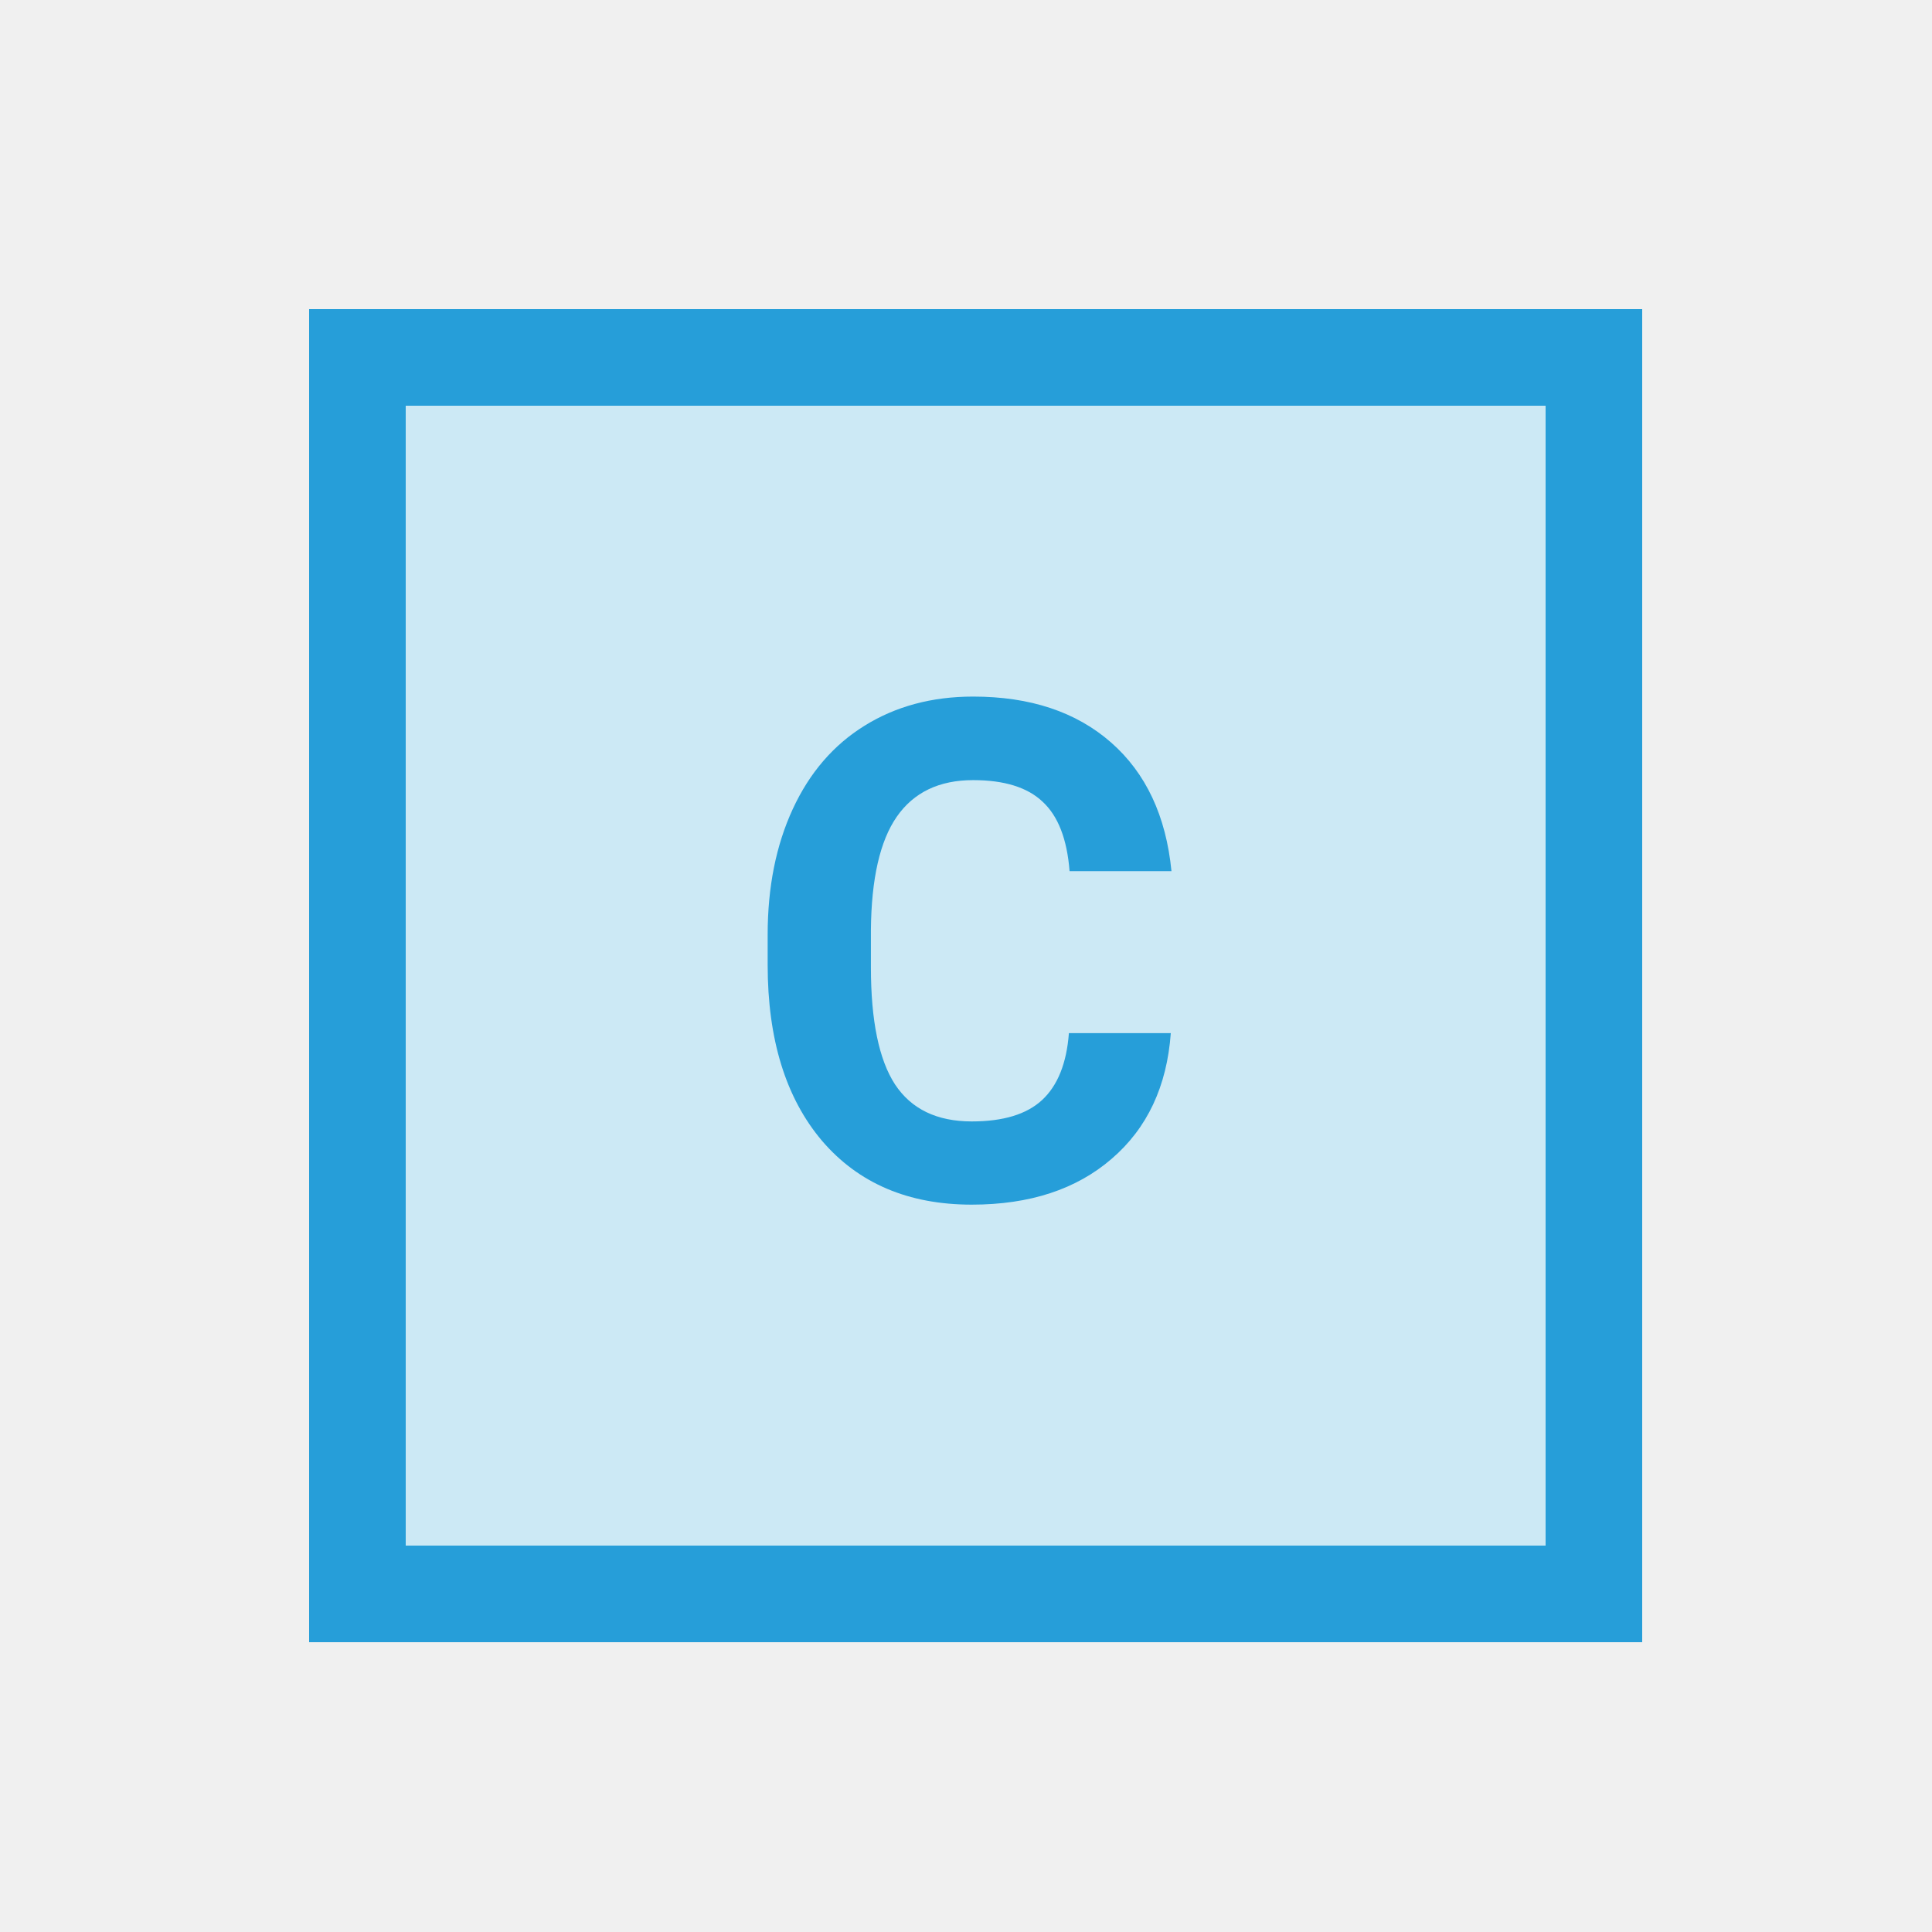
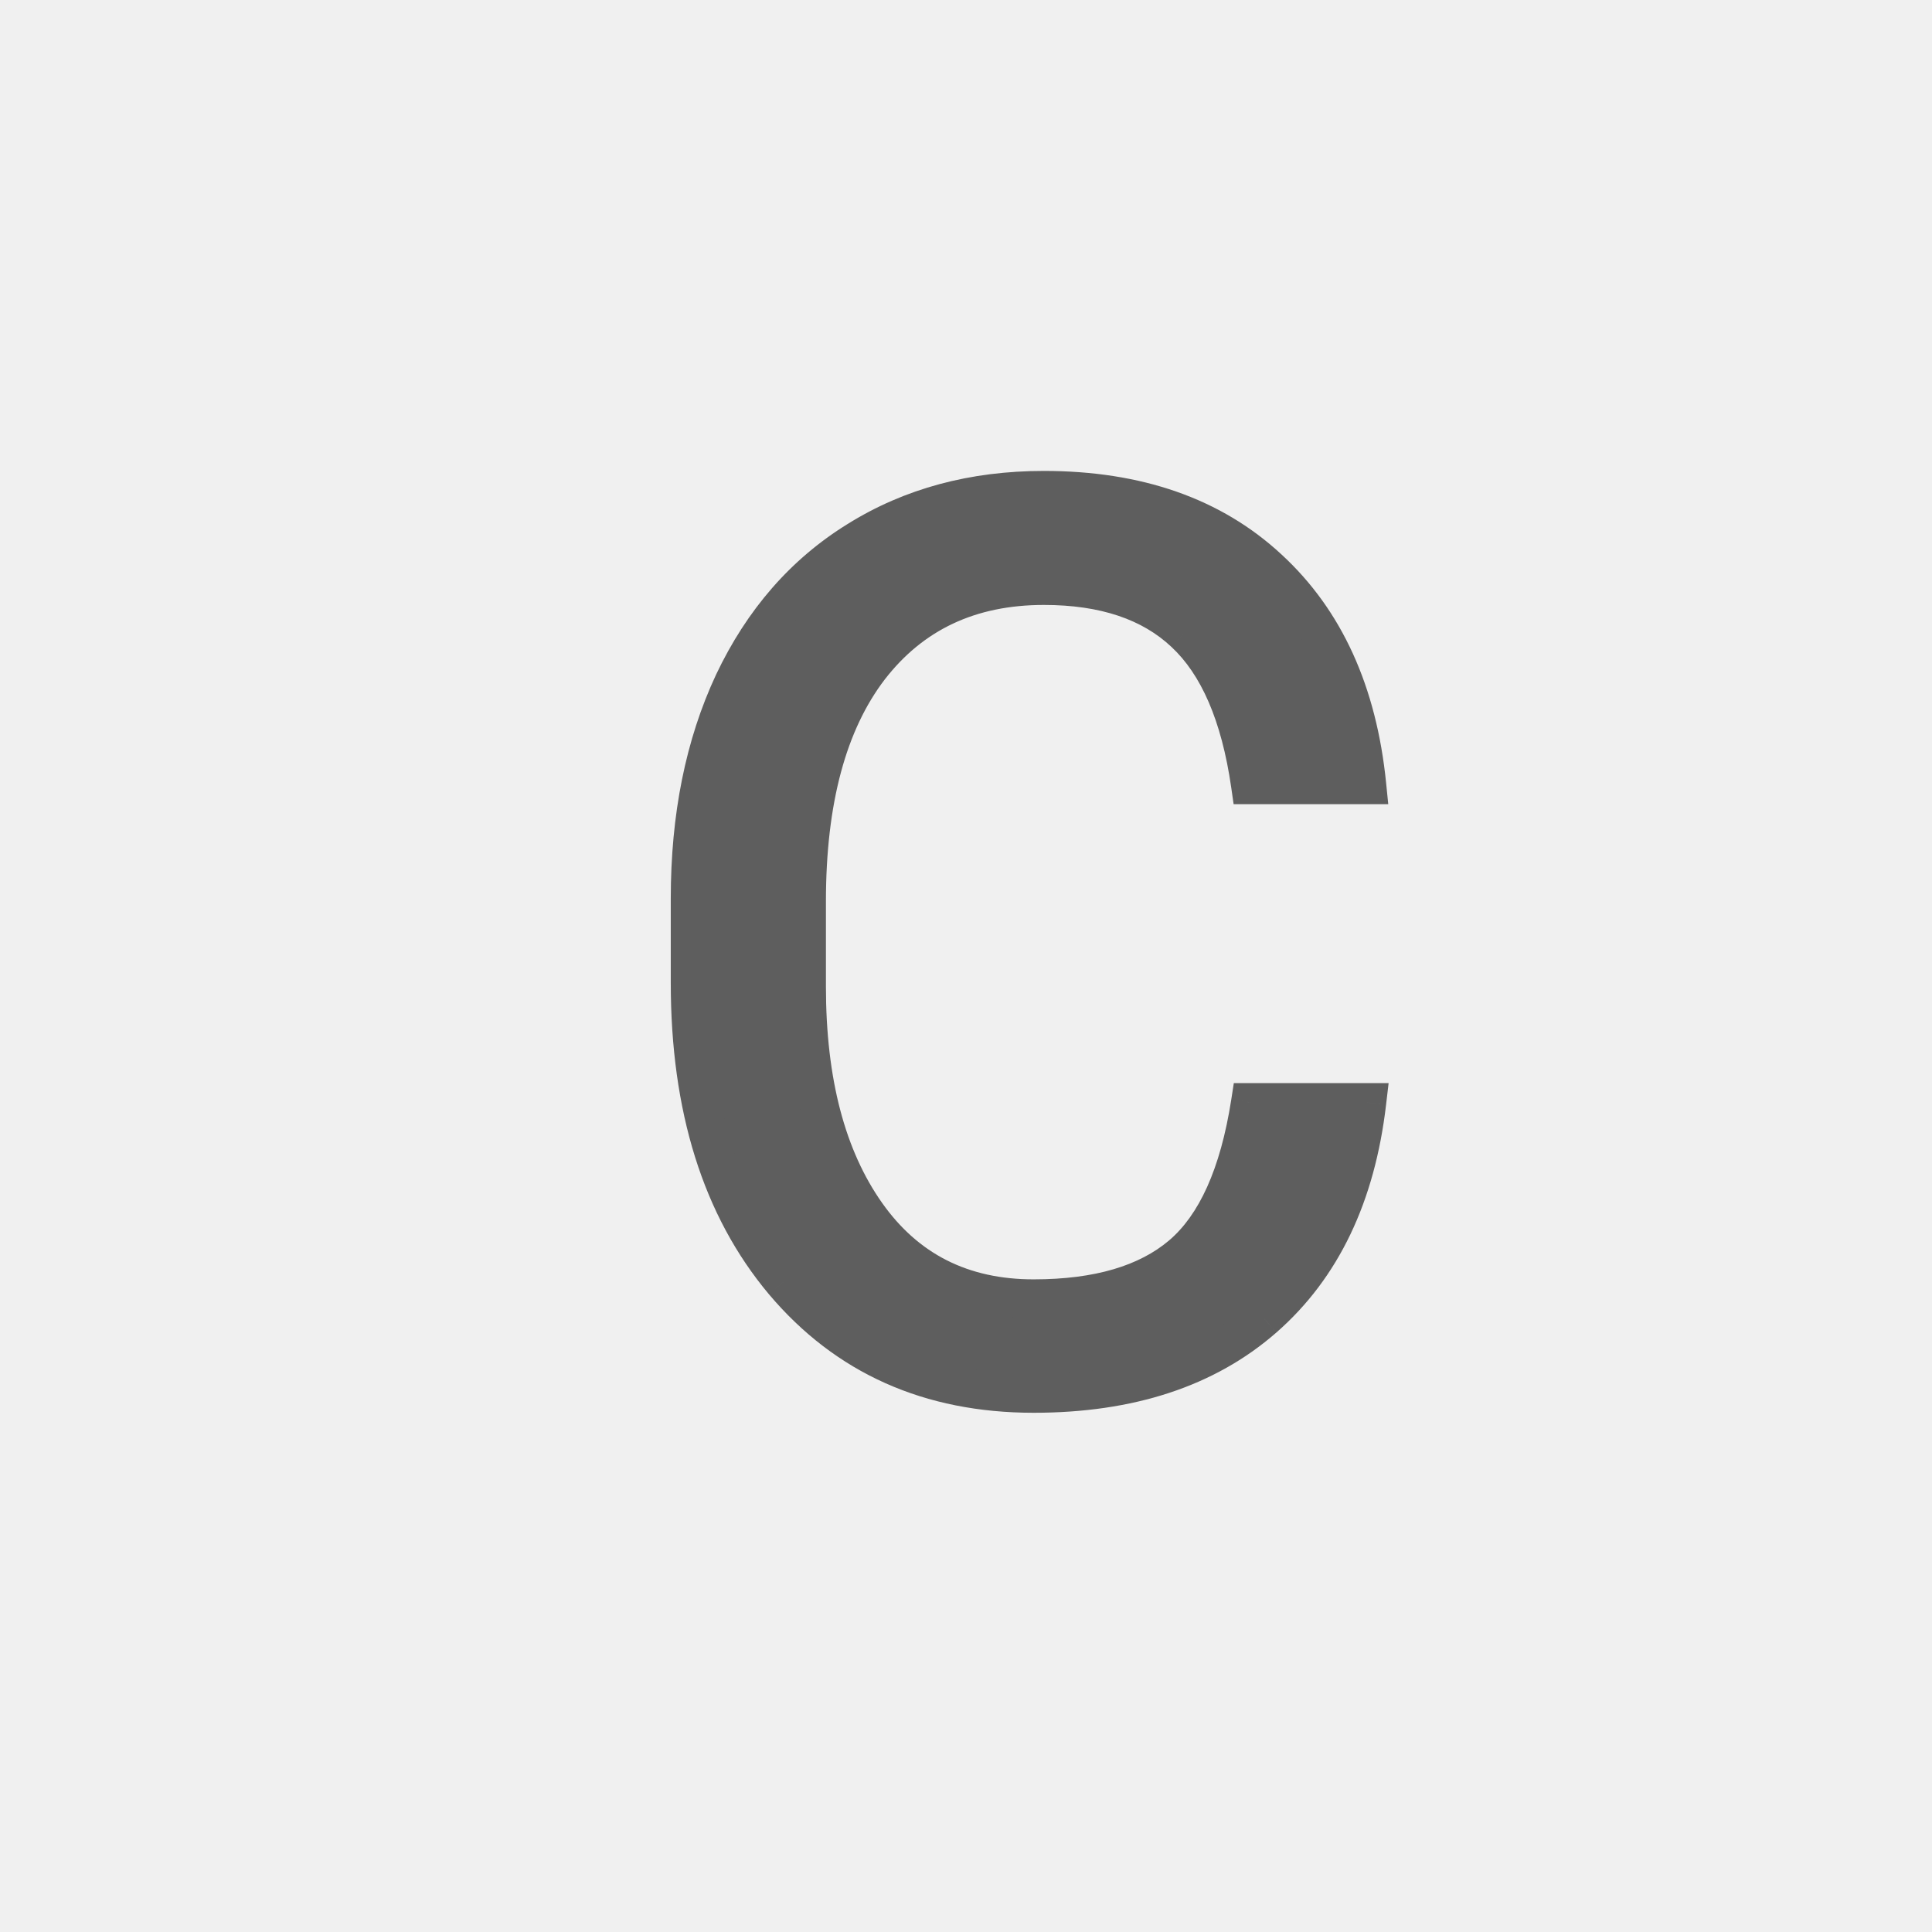
<svg xmlns="http://www.w3.org/2000/svg" width="100" height="100" viewBox="0 0 100 100" fill="none">
-   <g clip-path="url(#clip0)">
-     <rect x="18.5" y="18.5" width="64" height="64" fill="#CCE9F5" stroke="#269ED9" stroke-width="5" />
-     <path d="M60.6 53.475C60.4 56.228 59.381 58.397 57.541 59.978C55.713 61.56 53.299 62.352 50.299 62.352C47.018 62.352 44.434 61.25 42.547 59.047C40.672 56.832 39.734 53.797 39.734 49.941V48.377C39.734 45.916 40.168 43.748 41.035 41.873C41.902 39.998 43.139 38.562 44.744 37.566C46.361 36.559 48.236 36.055 50.369 36.055C53.322 36.055 55.701 36.846 57.506 38.428C59.31 40.01 60.353 42.23 60.635 45.09H55.361C55.232 43.438 54.77 42.242 53.973 41.504C53.188 40.754 51.986 40.379 50.369 40.379C48.611 40.379 47.293 41.012 46.414 42.277C45.547 43.531 45.102 45.482 45.078 48.131V50.065C45.078 52.83 45.494 54.852 46.326 56.129C47.17 57.406 48.494 58.045 50.299 58.045C51.928 58.045 53.141 57.676 53.938 56.938C54.746 56.188 55.209 55.033 55.326 53.475H60.6Z" fill="#269ED9" />
-   </g>
-   <defs>
-     <clipPath id="clip0">
-       <rect width="100" height="100" fill="white" />
-     </clipPath>
-   </defs>
+   <path d="M70.75 57.062C70.188 61.875 68.406 65.594 65.406 68.219C62.427 70.823 58.458 72.125 53.5 72.125C48.125 72.125 43.812 70.198 40.562 66.344C37.333 62.49 35.719 57.333 35.719 50.875V46.5C35.719 42.271 36.469 38.552 37.969 35.344C39.49 32.135 41.635 29.677 44.406 27.969C47.177 26.24 50.385 25.375 54.031 25.375C58.865 25.375 62.74 26.729 65.656 29.438C68.573 32.125 70.271 35.854 70.75 40.625H64.719C64.198 37 63.062 34.375 61.312 32.75C59.583 31.125 57.156 30.312 54.031 30.312C50.198 30.312 47.188 31.729 45 34.562C42.833 37.396 41.75 41.427 41.75 46.656V51.062C41.75 56 42.781 59.927 44.844 62.844C46.906 65.76 49.792 67.219 53.5 67.219C56.833 67.219 59.385 66.469 61.156 64.969C62.948 63.448 64.135 60.812 64.719 57.062H70.75Z" fill="#5E5E5E" />
+   <path d="M70.75 57.062L71.743 57.179L71.874 56.062H70.75V57.062ZM65.406 68.219L66.064 68.972L66.065 68.971L65.406 68.219ZM40.562 66.344L39.796 66.986L39.798 66.988L40.562 66.344ZM37.969 35.344L37.065 34.915L37.063 34.92L37.969 35.344ZM44.406 27.969L44.931 28.82L44.936 28.817L44.406 27.969ZM65.656 29.438L64.976 30.17L64.979 30.173L65.656 29.438ZM70.75 40.625V41.625H71.856L71.745 40.525L70.75 40.625ZM64.719 40.625L63.729 40.767L63.852 41.625H64.719V40.625ZM61.312 32.75L60.628 33.479L60.632 33.483L61.312 32.75ZM45 34.562L44.209 33.951L44.206 33.955L45 34.562ZM61.156 64.969L61.803 65.732L61.803 65.731L61.156 64.969ZM64.719 57.062V56.062H63.862L63.731 56.909L64.719 57.062ZM69.757 56.946C69.216 61.568 67.523 65.038 64.748 67.466L66.065 68.971C69.29 66.15 71.159 62.182 71.743 57.179L69.757 56.946ZM64.748 67.466C61.994 69.873 58.28 71.125 53.5 71.125V73.125C58.637 73.125 62.86 71.772 66.064 68.972L64.748 67.466ZM53.5 71.125C48.398 71.125 44.373 69.311 41.327 65.699L39.798 66.988C43.252 71.084 47.852 73.125 53.5 73.125V71.125ZM41.329 65.701C38.289 62.074 36.719 57.167 36.719 50.875H34.719C34.719 57.5 36.377 62.906 39.796 66.986L41.329 65.701ZM36.719 50.875V46.5H34.719V50.875H36.719ZM36.719 46.5C36.719 42.389 37.447 38.82 38.875 35.767L37.063 34.92C35.49 38.284 34.719 42.153 34.719 46.5H36.719ZM38.872 35.772C40.318 32.722 42.34 30.418 44.931 28.82L43.881 27.117C40.931 28.936 38.661 31.549 37.065 34.915L38.872 35.772ZM44.936 28.817C47.53 27.198 50.55 26.375 54.031 26.375V24.375C50.221 24.375 46.825 25.281 43.877 27.12L44.936 28.817ZM54.031 26.375C58.669 26.375 62.282 27.669 64.976 30.17L66.337 28.705C63.197 25.789 59.06 24.375 54.031 24.375V26.375ZM64.979 30.173C67.679 32.661 69.295 36.144 69.755 40.725L71.745 40.525C71.247 35.564 69.466 31.588 66.334 28.702L64.979 30.173ZM70.75 39.625H64.719V41.625H70.75V39.625ZM65.709 40.483C65.172 36.746 63.98 33.862 61.993 32.017L60.632 33.483C62.145 34.888 63.224 37.254 63.729 40.767L65.709 40.483ZM61.997 32.021C60.03 30.172 57.328 29.312 54.031 29.312V31.312C56.985 31.312 59.137 32.078 60.628 33.479L61.997 32.021ZM54.031 29.312C49.913 29.312 46.6 30.853 44.209 33.951L45.791 35.174C47.775 32.605 50.482 31.312 54.031 31.312V29.312ZM44.206 33.955C41.856 37.028 40.75 41.306 40.75 46.656H42.75C42.75 41.548 43.81 37.764 45.794 35.17L44.206 33.955ZM40.75 46.656V51.062H42.75V46.656H40.75ZM40.75 51.062C40.75 56.13 41.807 60.282 44.027 63.421L45.66 62.266C43.755 59.572 42.75 55.87 42.75 51.062H40.75ZM44.027 63.421C46.285 66.615 49.482 68.219 53.5 68.219V66.219C50.102 66.219 47.527 64.906 45.66 62.266L44.027 63.421ZM53.5 68.219C56.969 68.219 59.786 67.439 61.803 65.732L60.51 64.206C58.984 65.498 56.698 66.219 53.5 66.219V68.219ZM61.803 65.731C63.862 63.984 65.108 61.066 65.707 57.216L63.731 56.909C63.163 60.559 62.034 62.912 60.509 64.206L61.803 65.731ZM64.719 58.062H70.75V56.062H64.719V58.062Z" fill="#5E5E5E" />
</svg>
